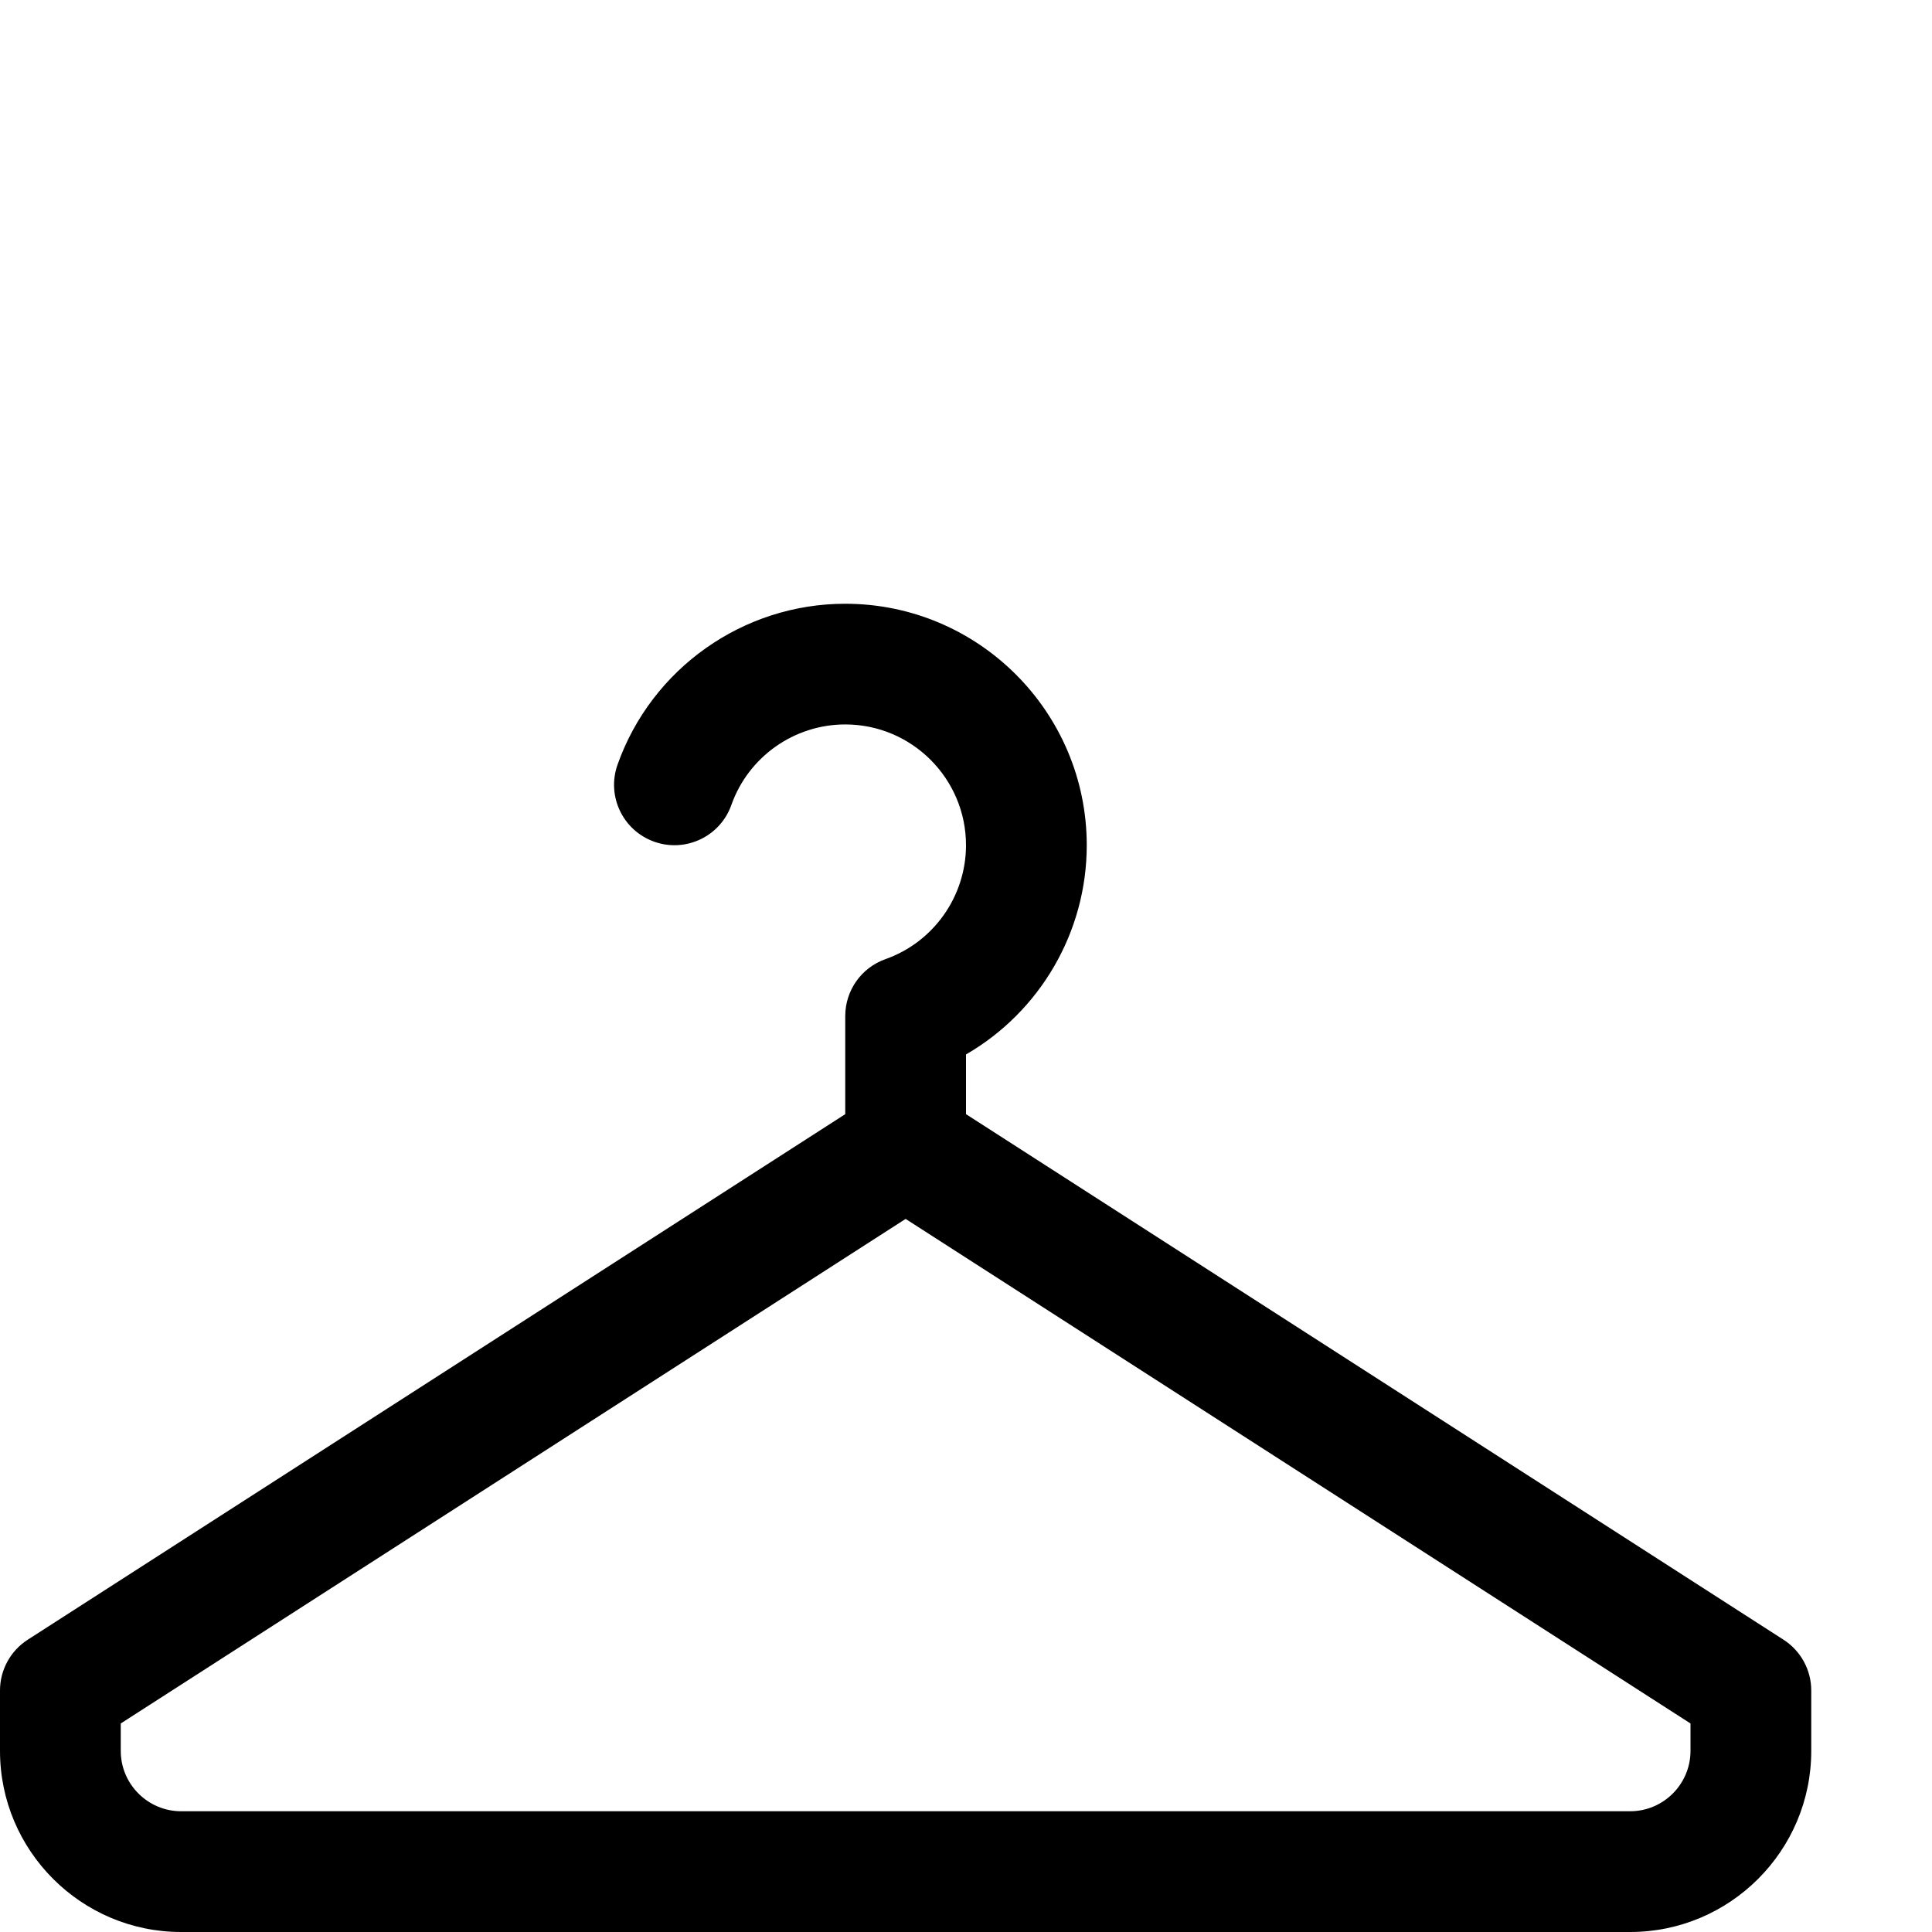
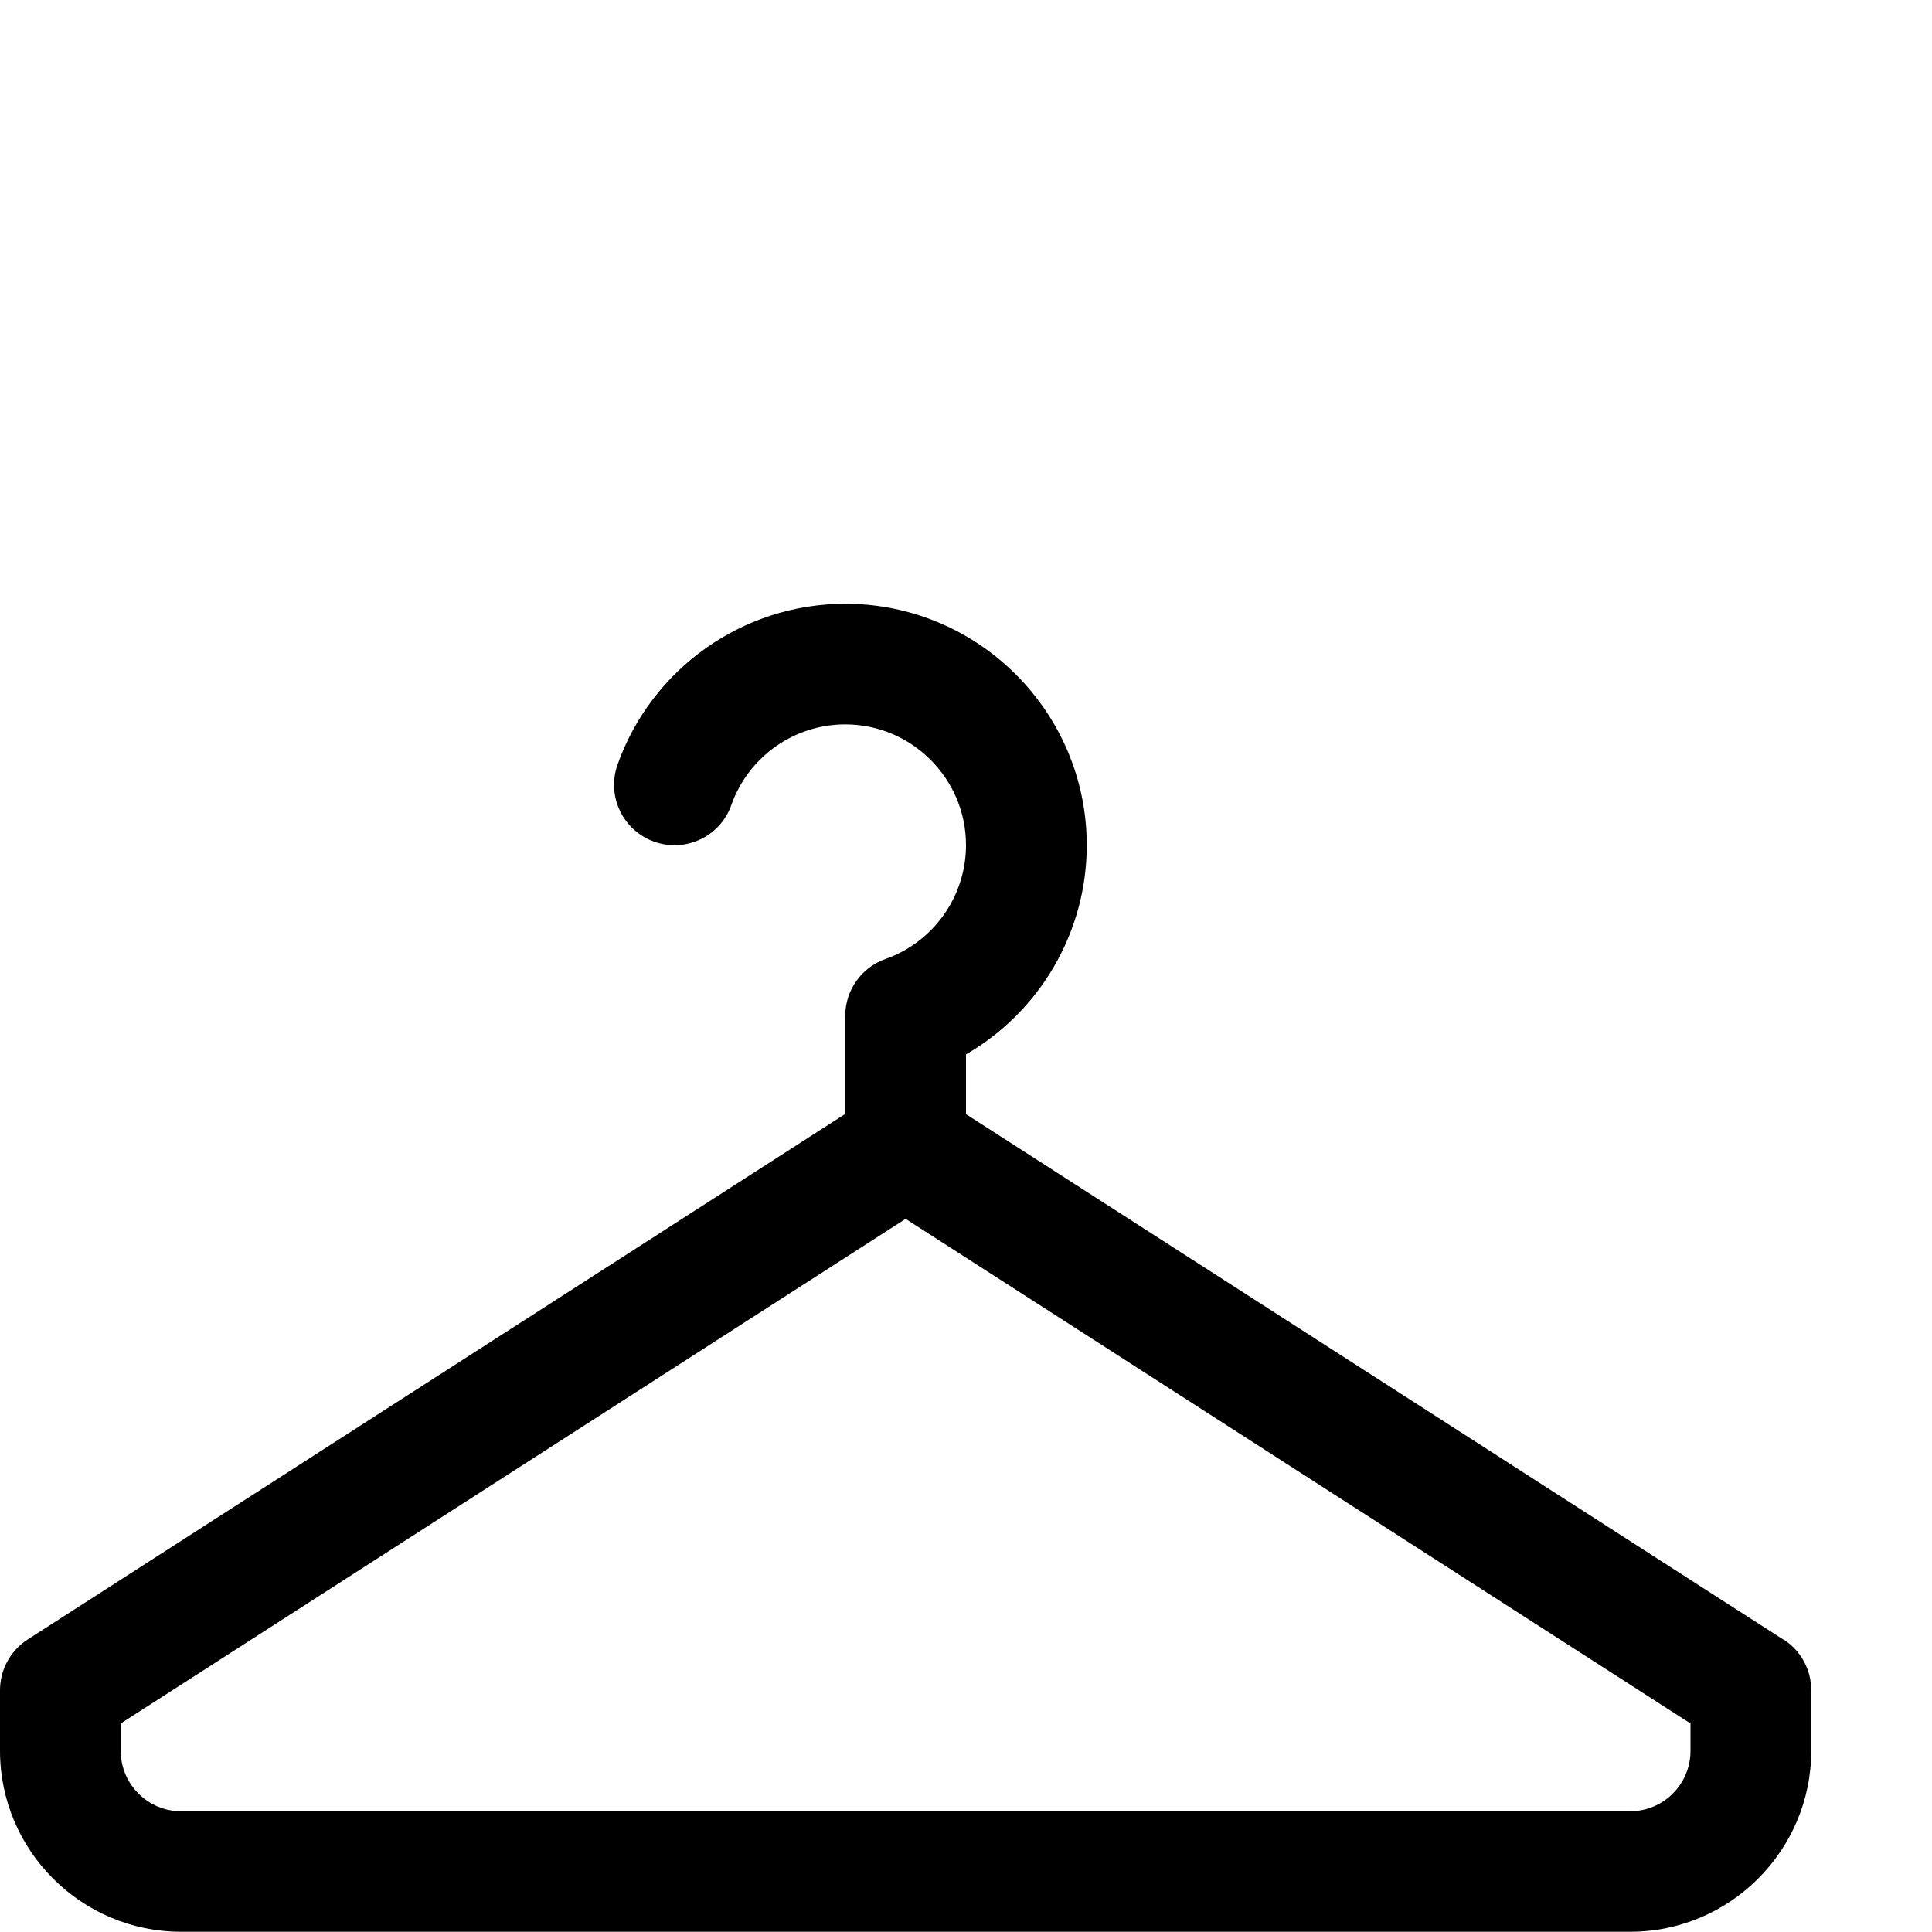
- <svg xmlns="http://www.w3.org/2000/svg" version="1.1" width="32" height="32" viewBox="0 0 32 32">
-   <path d="M29.541 27.159l-13.541-8.705v-0.989c1.22-0.705 2-2.021 2-3.465 0-2.206-1.794-4-4-4-1.692 0-3.208 1.072-3.772 2.666-0.184 0.521 0.089 1.092 0.61 1.276s1.092-0.089 1.276-0.61c0.282-0.797 1.040-1.333 1.886-1.333 1.103 0 2 0.897 2 2 0 0.846-0.536 1.605-1.333 1.887-0.4 0.141-0.667 0.519-0.667 0.943l-0 1.625-13.541 8.705c-0.286 0.184-0.459 0.501-0.459 0.841v1c0 1.654 1.346 3 3 3h24c1.654 0 3-1.346 3-3v-1c0-0.34-0.173-0.657-0.459-0.841zM28 29c0 0.551-0.449 1-1 1h-24c-0.551 0-1-0.449-1-1v-0.454l13-8.357 13 8.357v0.454z" />
+ <svg xmlns="http://www.w3.org/2000/svg" version="1.1" width="16" height="16" viewBox="0 0 16 16">
+   <path d="M14.77 13.579l-6.77-4.352v-0.495c0.61-0.353 1-1.010 1-1.732 0-1.103-0.897-2-2-2-0.846 0-1.604 0.536-1.886 1.333-0.092 0.26 0.044 0.546 0.305 0.638s0.546-0.044 0.638-0.305c0.141-0.399 0.52-0.667 0.943-0.667 0.551 0 1 0.449 1 1 0 0.423-0.268 0.802-0.667 0.943-0.2 0.071-0.333 0.259-0.333 0.471l-0 0.812-6.77 4.352c-0.143 0.092-0.23 0.25-0.23 0.421v0.5c0 0.827 0.673 1.5 1.5 1.5h12c0.827 0 1.5-0.673 1.5-1.5v-0.5c0-0.17-0.086-0.329-0.23-0.421zM14 14.5c0 0.276-0.224 0.5-0.5 0.5h-12c-0.276 0-0.5-0.224-0.5-0.5v-0.227l6.5-4.179 6.5 4.179v0.227z" />
</svg>
